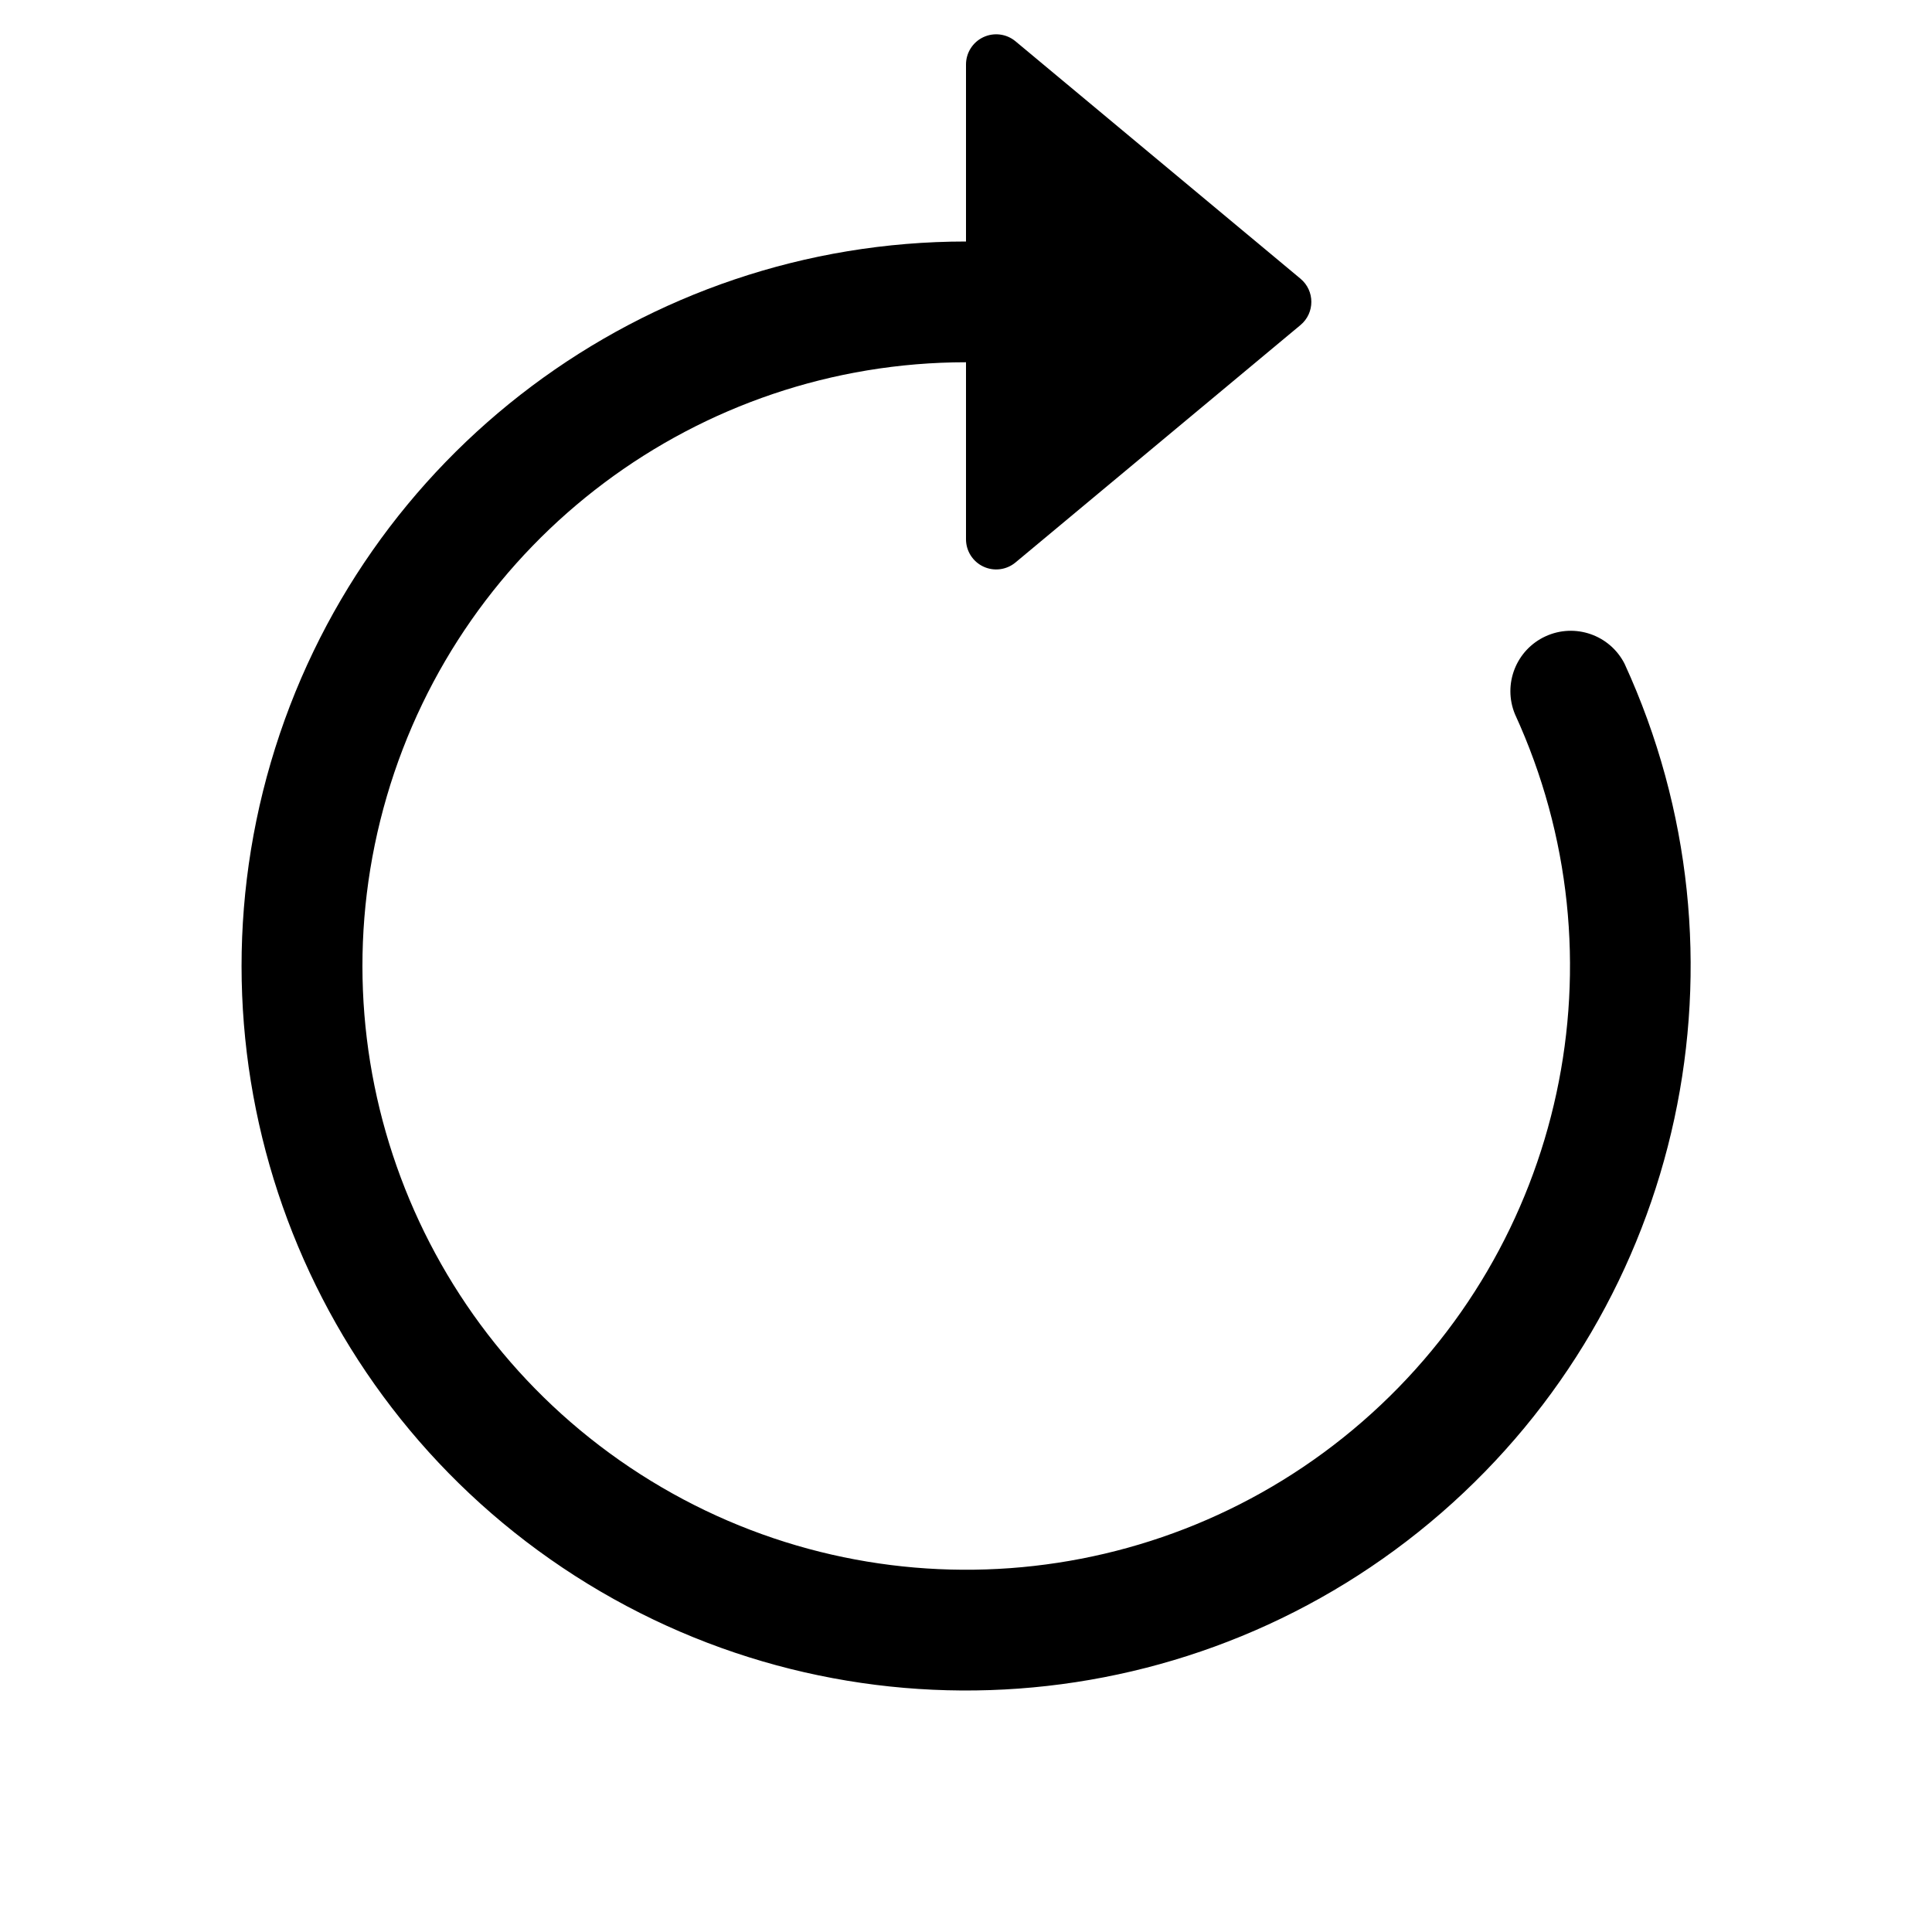
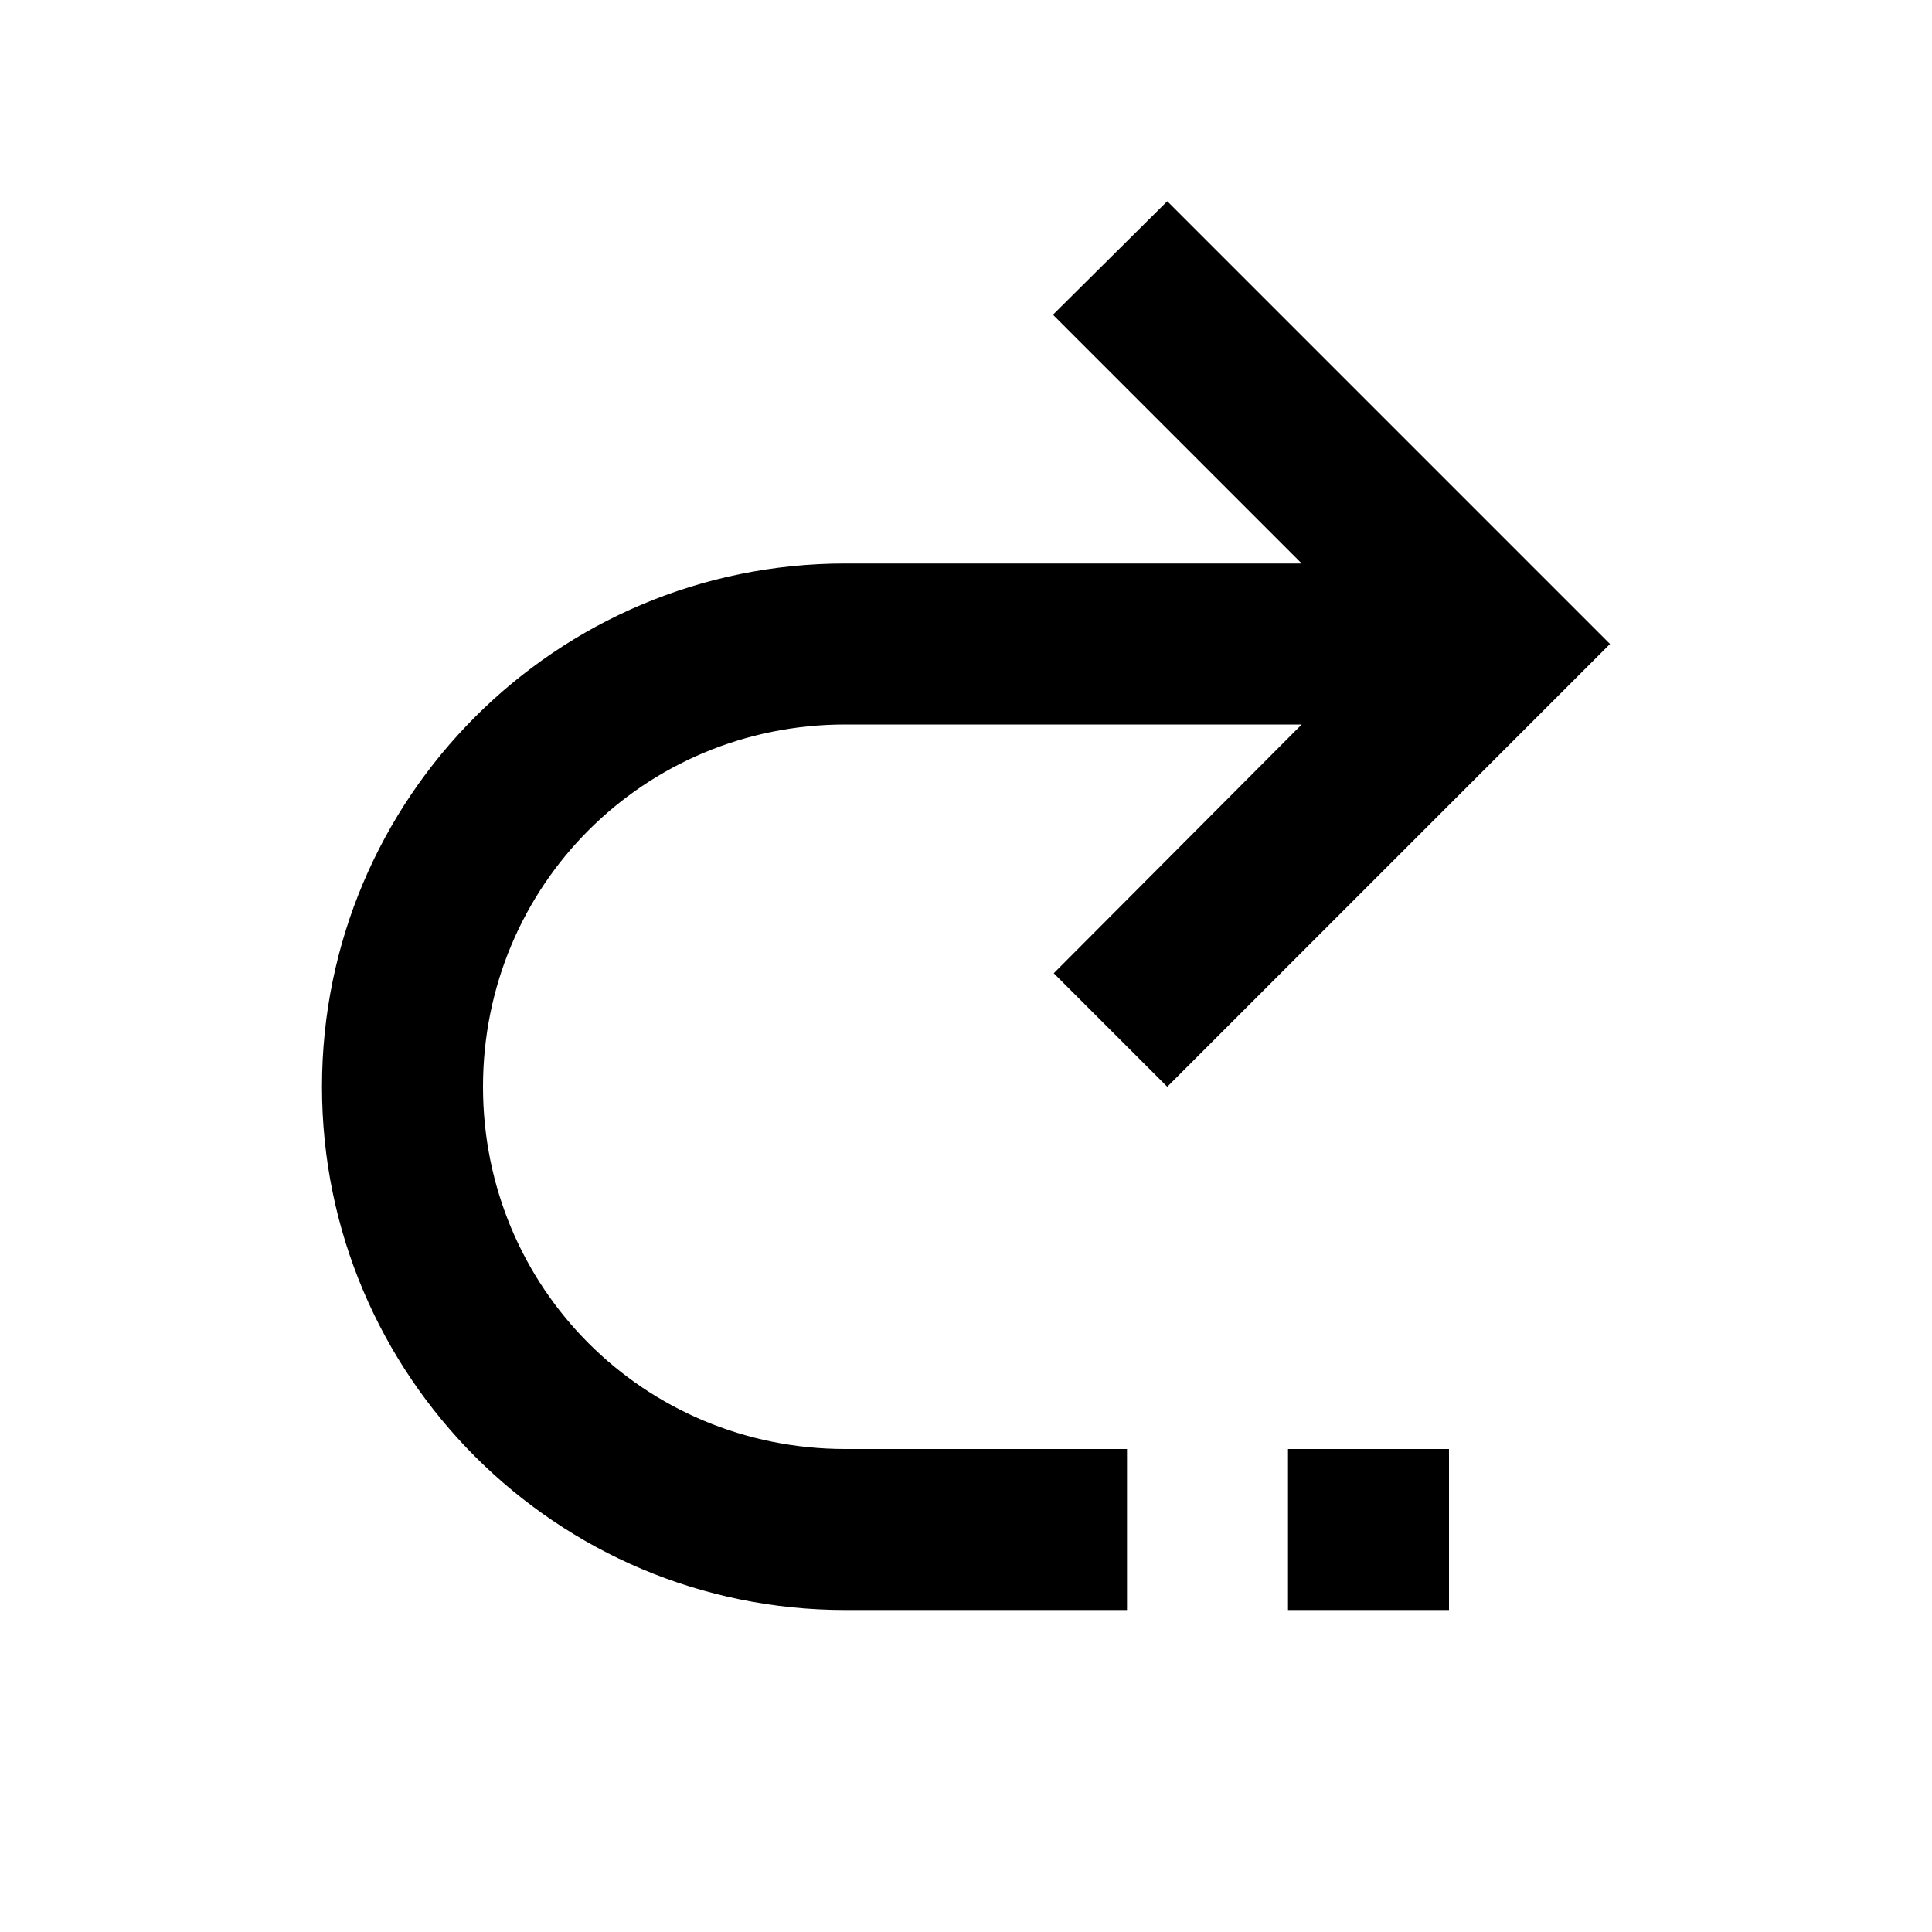
- <svg xmlns="http://www.w3.org/2000/svg" width="16" height="16" fill="currentColor" class="bi bi-arrow-clockwise" viewBox="0 0 16 16">
-   <path fill-rule="evenodd" d="M8 3a5 5 0 1 0 4.546 2.914.5.5 0 0 1 .908-.417A6 6 0 1 1 8 2z" />
-   <path d="M8 4.466V.534a.25.25 0 0 1 .41-.192l2.36 1.966c.12.1.12.284 0 .384L8.41 4.658A.25.25 0 0 1 8 4.466" />
+ <svg xmlns="http://www.w3.org/2000/svg" fill="currentColor" id="mdi-redo-variant" viewBox="0 0 24 24">
+   <path d="M10.5,7A6.5,6.5 0 0,0 4,13.5A6.5,6.5 0 0,0 10.5,20H14V18H10.5C8,18 6,16 6,13.5C6,11 8,9 10.5,9H16.17L13.09,12.09L14.5,13.5L20,8L14.5,2.5L13.08,3.91L16.17,7H10.5M18,18H16V20H18V18Z" />
</svg>
